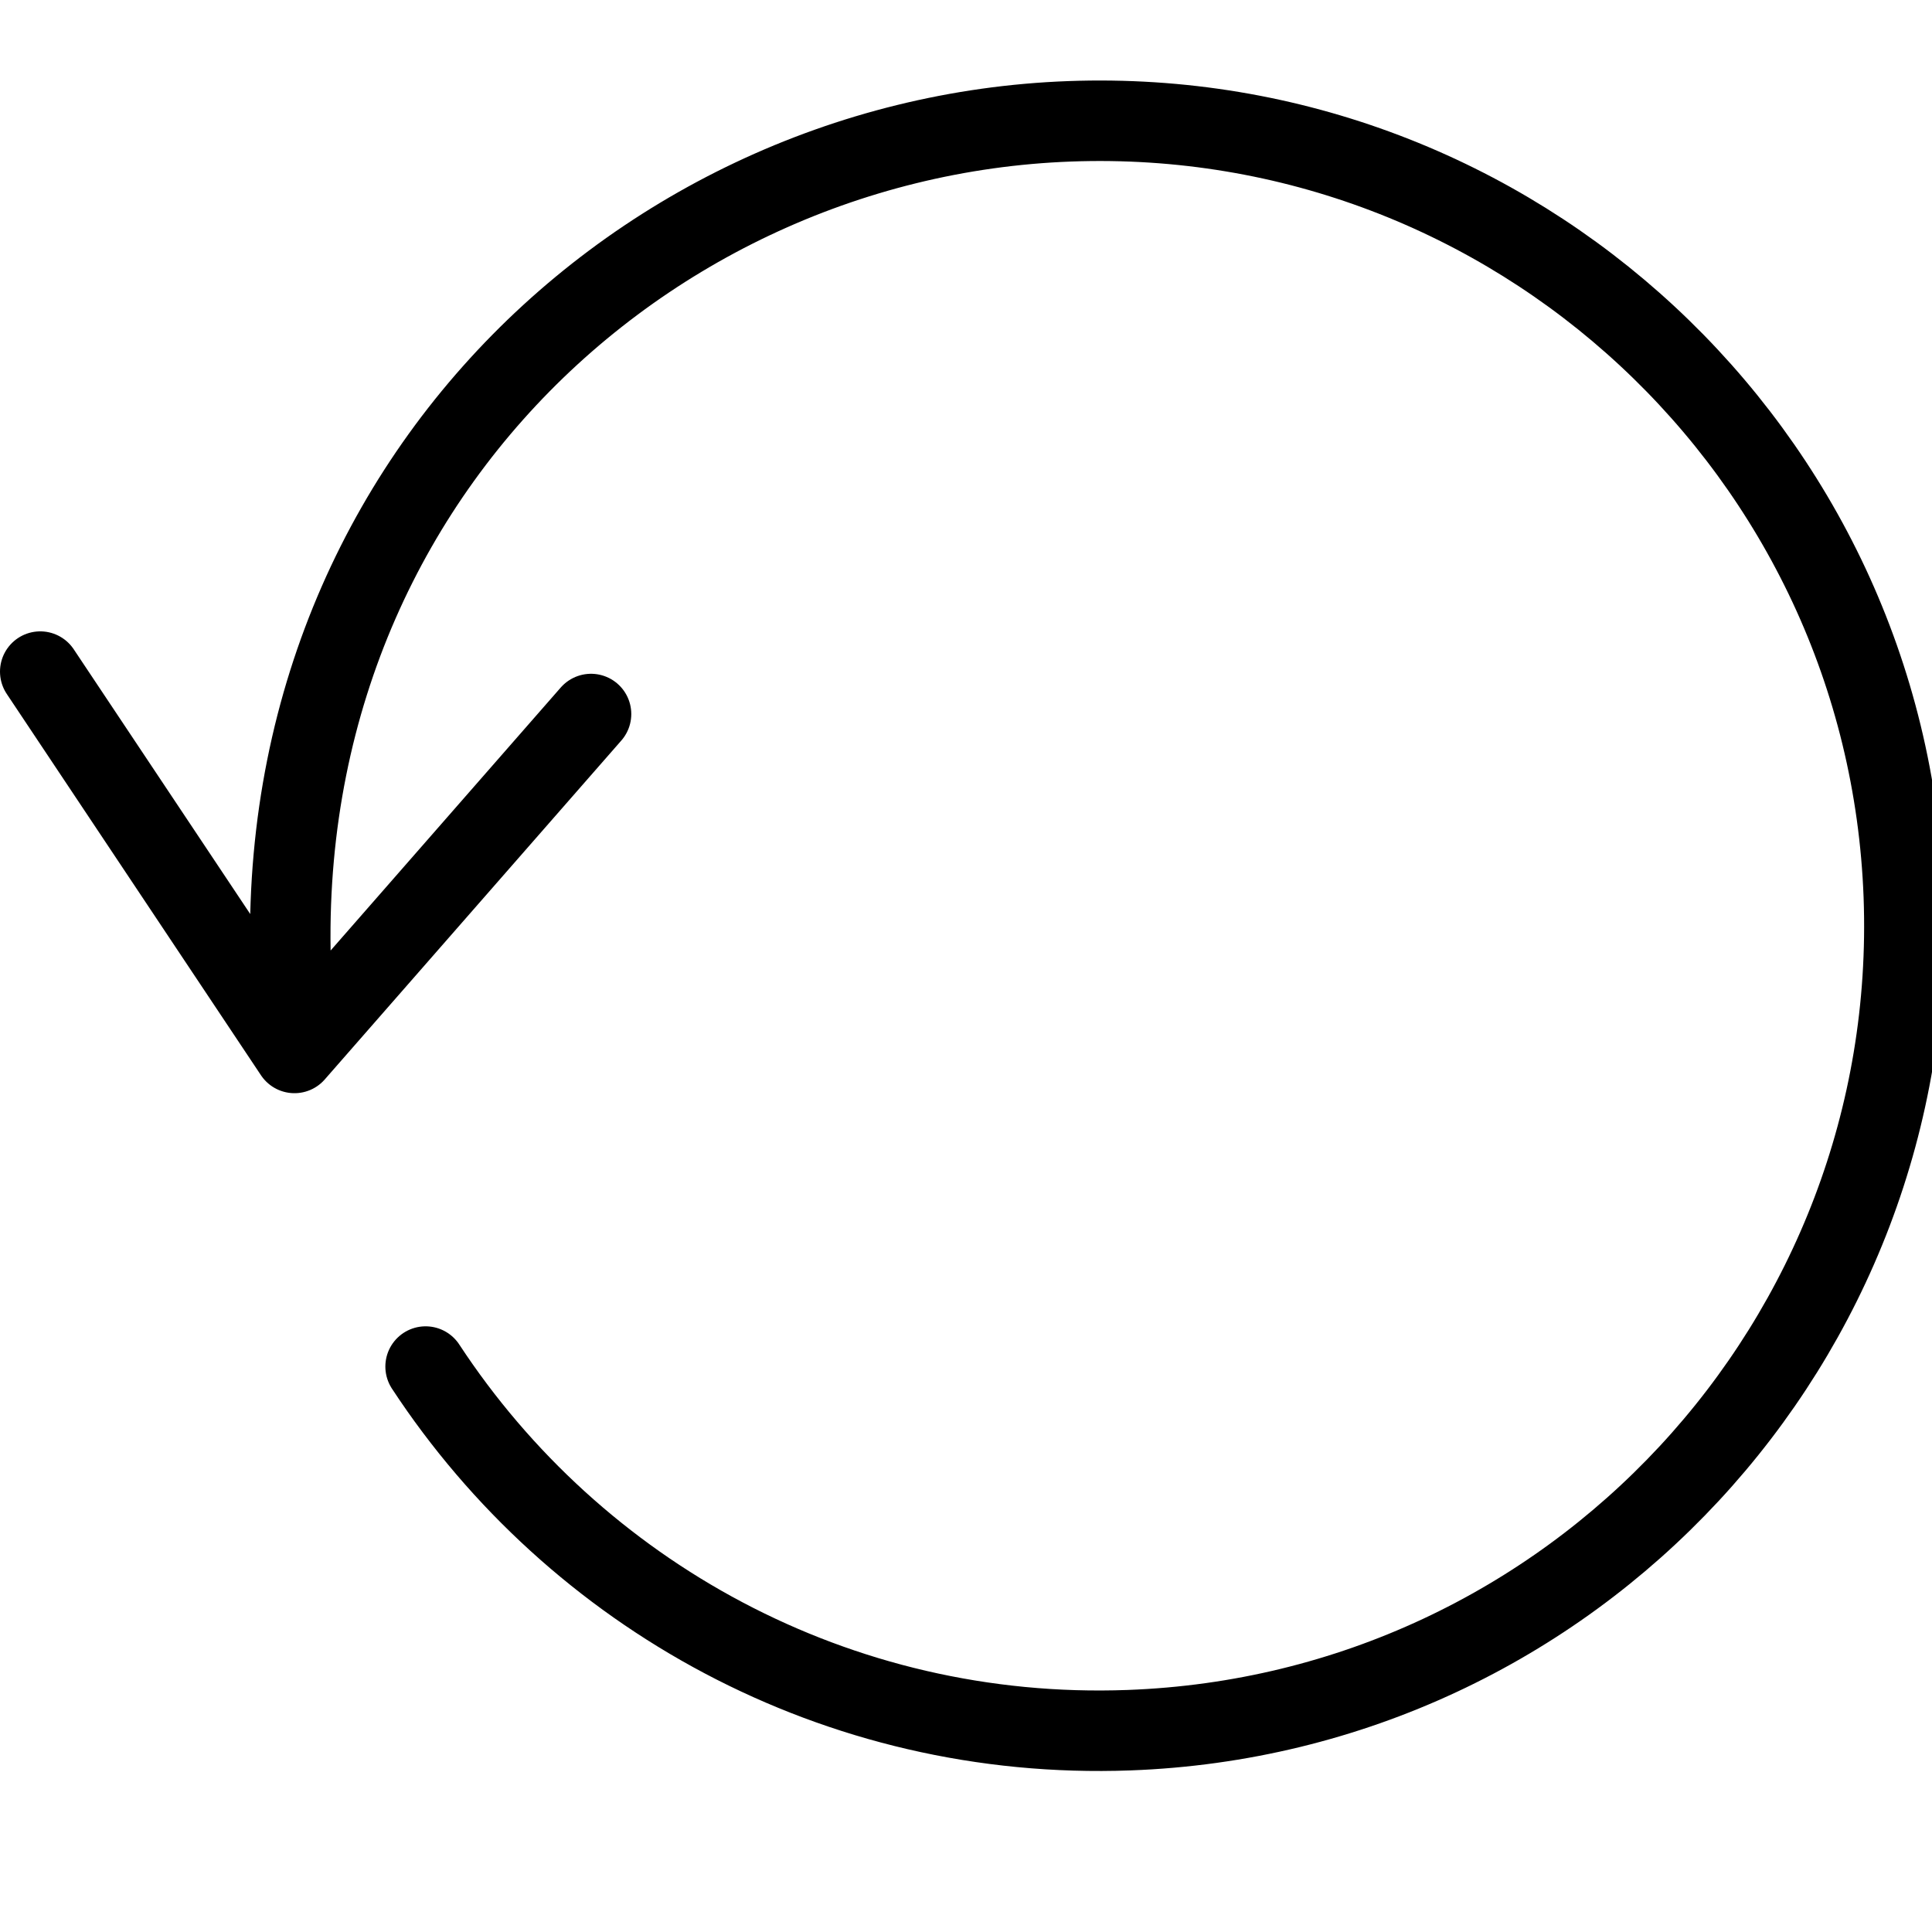
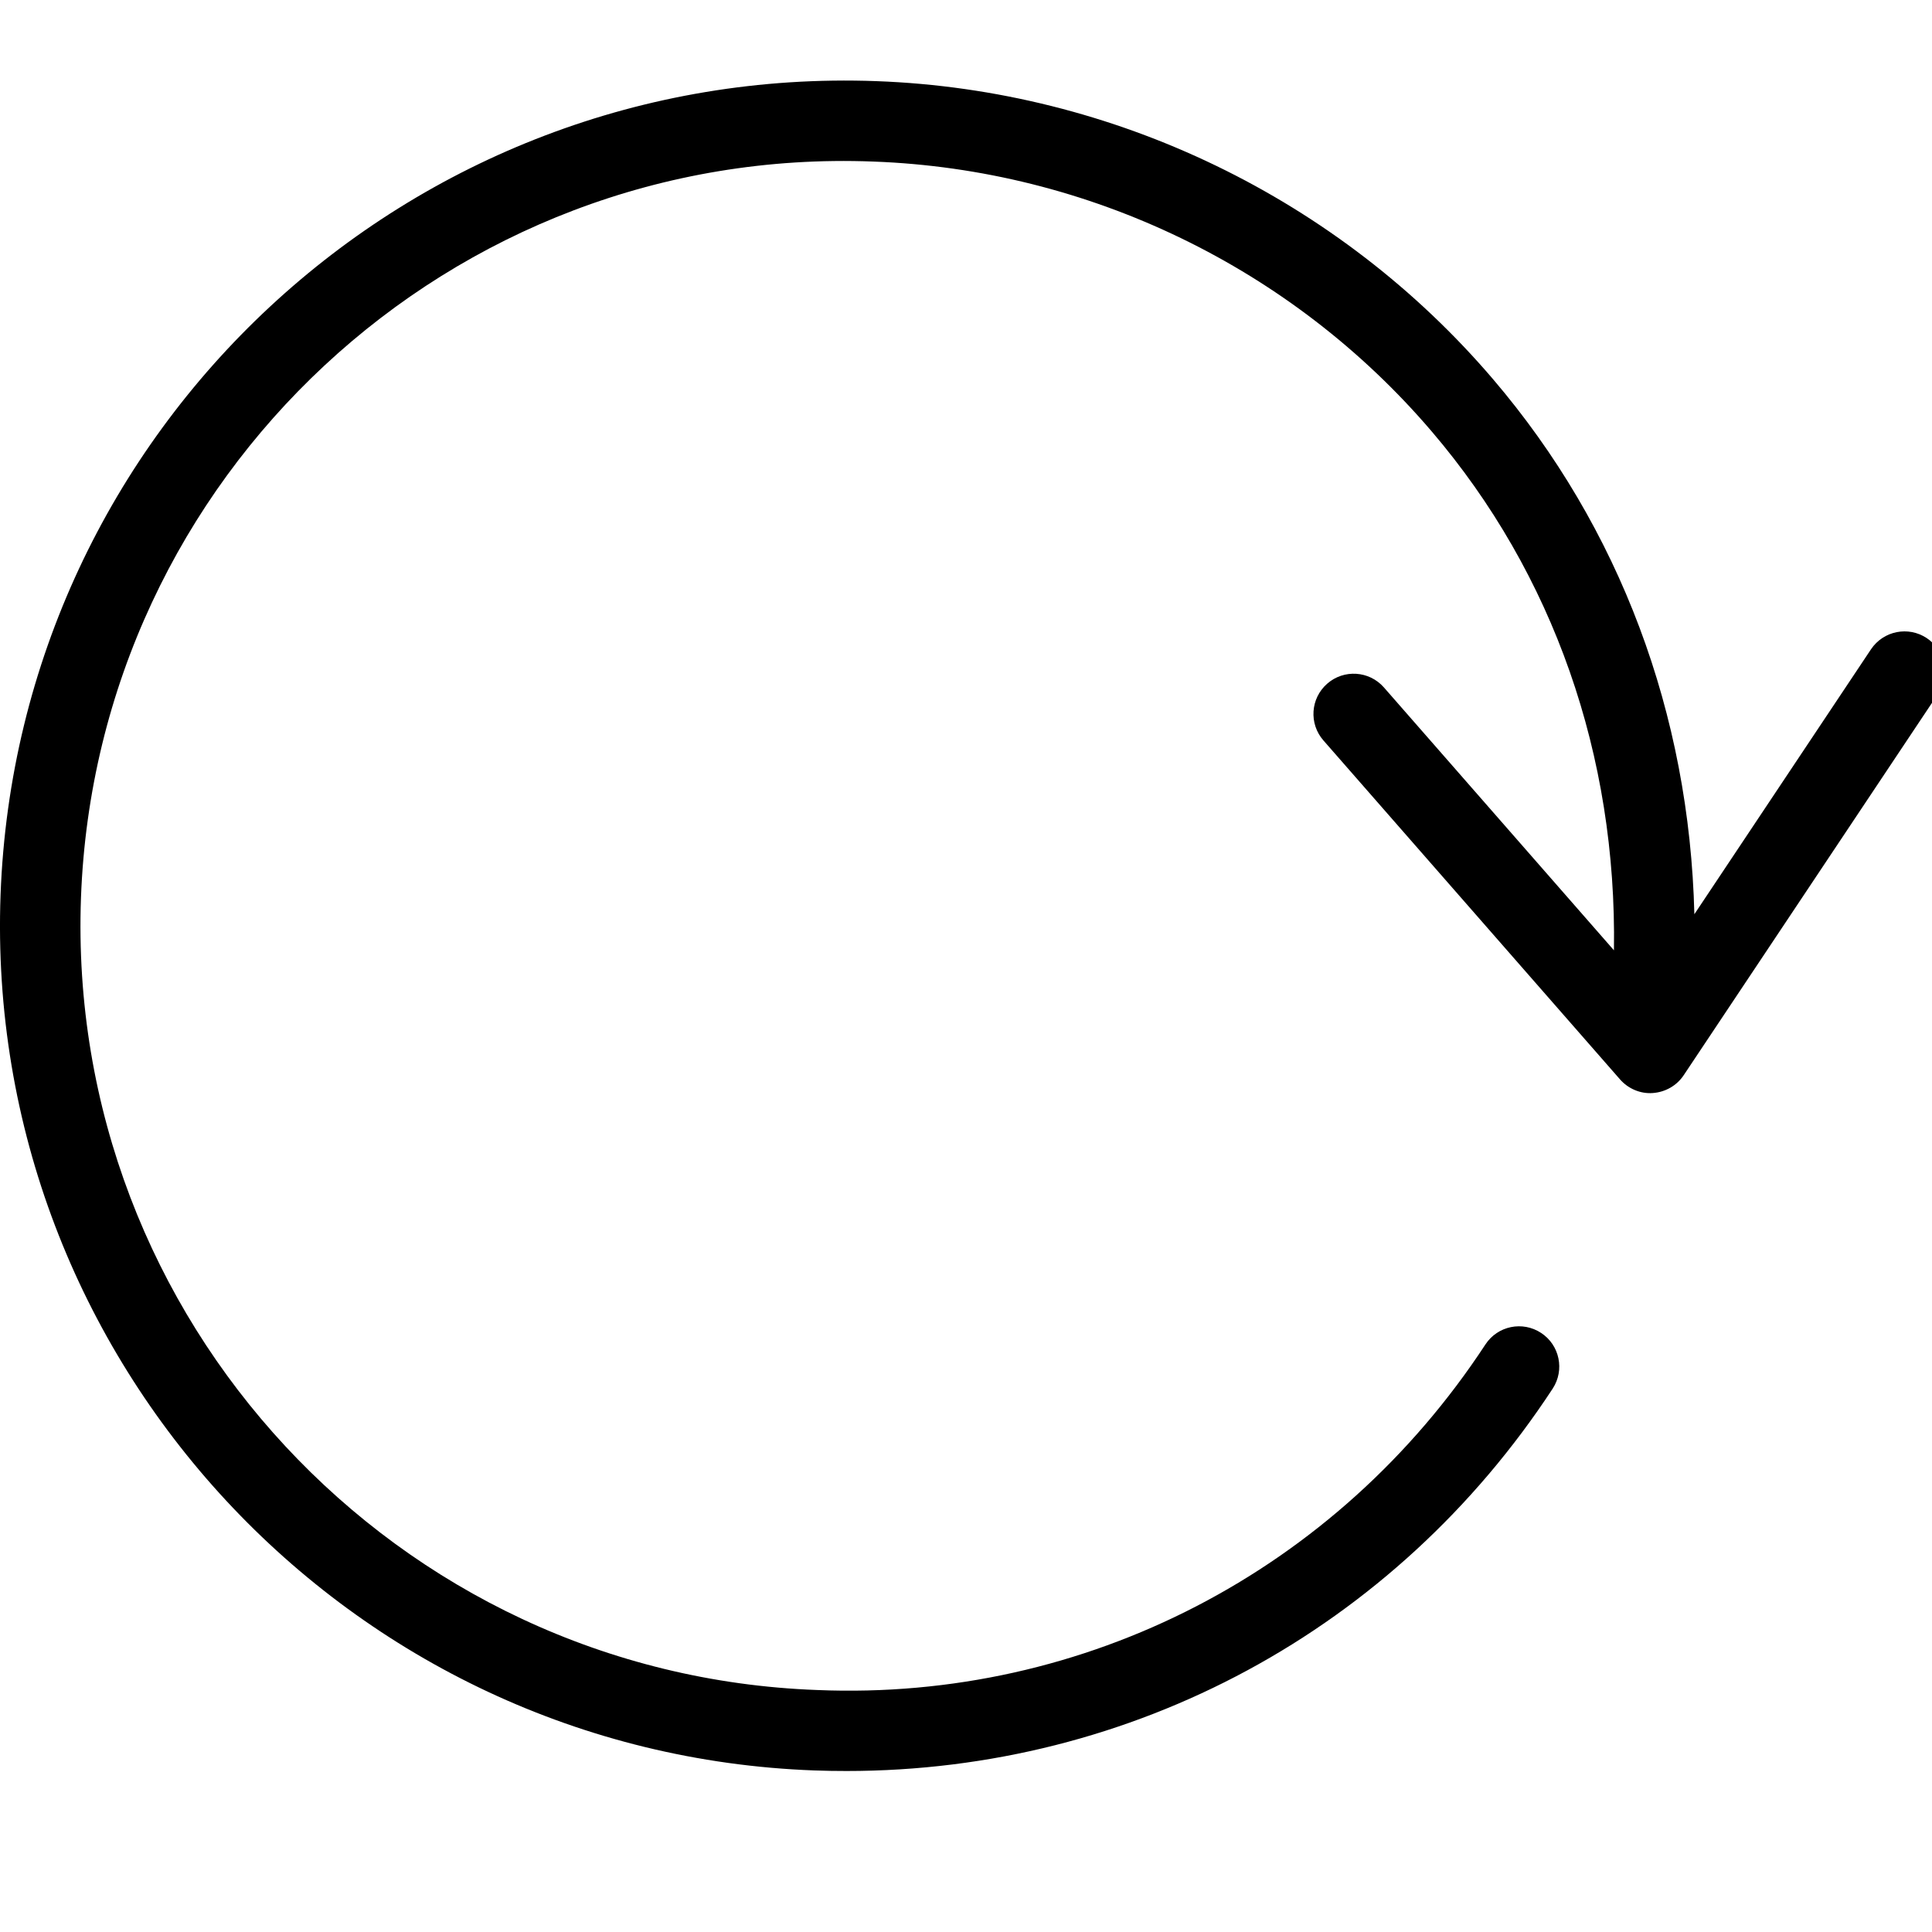
<svg xmlns="http://www.w3.org/2000/svg" version="1.1" baseProfile="tiny" id="Layer_1" x="0px" y="0px" width="24px" height="24px" viewBox="0 0 24 24" xml:space="preserve">
-   <path id="XMLID_237_" fill="none" stroke="#000000" stroke-linecap="round" stroke-linejoin="round" stroke-miterlimit="10" d="  M3.69,13.012C2.9,6.471,7.769,1.71,13.288,1.507c5.519-0.203,10.158,4.106,10.362,9.625c0.202,5.52-4.107,10.159-9.626,10.361  c-3.631,0.134-6.879-1.685-8.737-4.517 M0.5,8.343l3.158,4.737l3.684-4.21" />
+   <path d="M10.516,22c3.552,0,6.809-1.755,8.772-4.75c0.151-0.231,0.087-0.541-0.144-0.692c-0.229-0.151-0.54-0.089-0.692,0.144  c-1.845,2.813-4.971,4.431-8.301,4.292c-5.234-0.191-9.337-4.607-9.145-9.843c0.192-5.234,4.595-9.348,9.844-9.144  c2.672,0.098,5.199,1.319,6.934,3.351c1.516,1.774,2.302,4.031,2.265,6.447L17.192,8.54c-0.183-0.209-0.499-0.228-0.705-0.047  c-0.208,0.182-0.229,0.497-0.047,0.705l3.684,4.21c0.102,0.117,0.255,0.182,0.408,0.17c0.155-0.011,0.298-0.092,0.384-0.222  l3.158-4.736c0.153-0.229,0.091-0.54-0.139-0.693c-0.228-0.152-0.538-0.092-0.693,0.139l-2.194,3.291  c-0.061-2.485-0.924-4.8-2.502-6.648c-1.916-2.243-4.707-3.592-7.657-3.701C5.086,0.794,0.222,5.328,0.007,11.113  c-0.212,5.787,4.322,10.668,10.107,10.88C10.249,21.998,10.383,22,10.516,22z" />
</svg>
